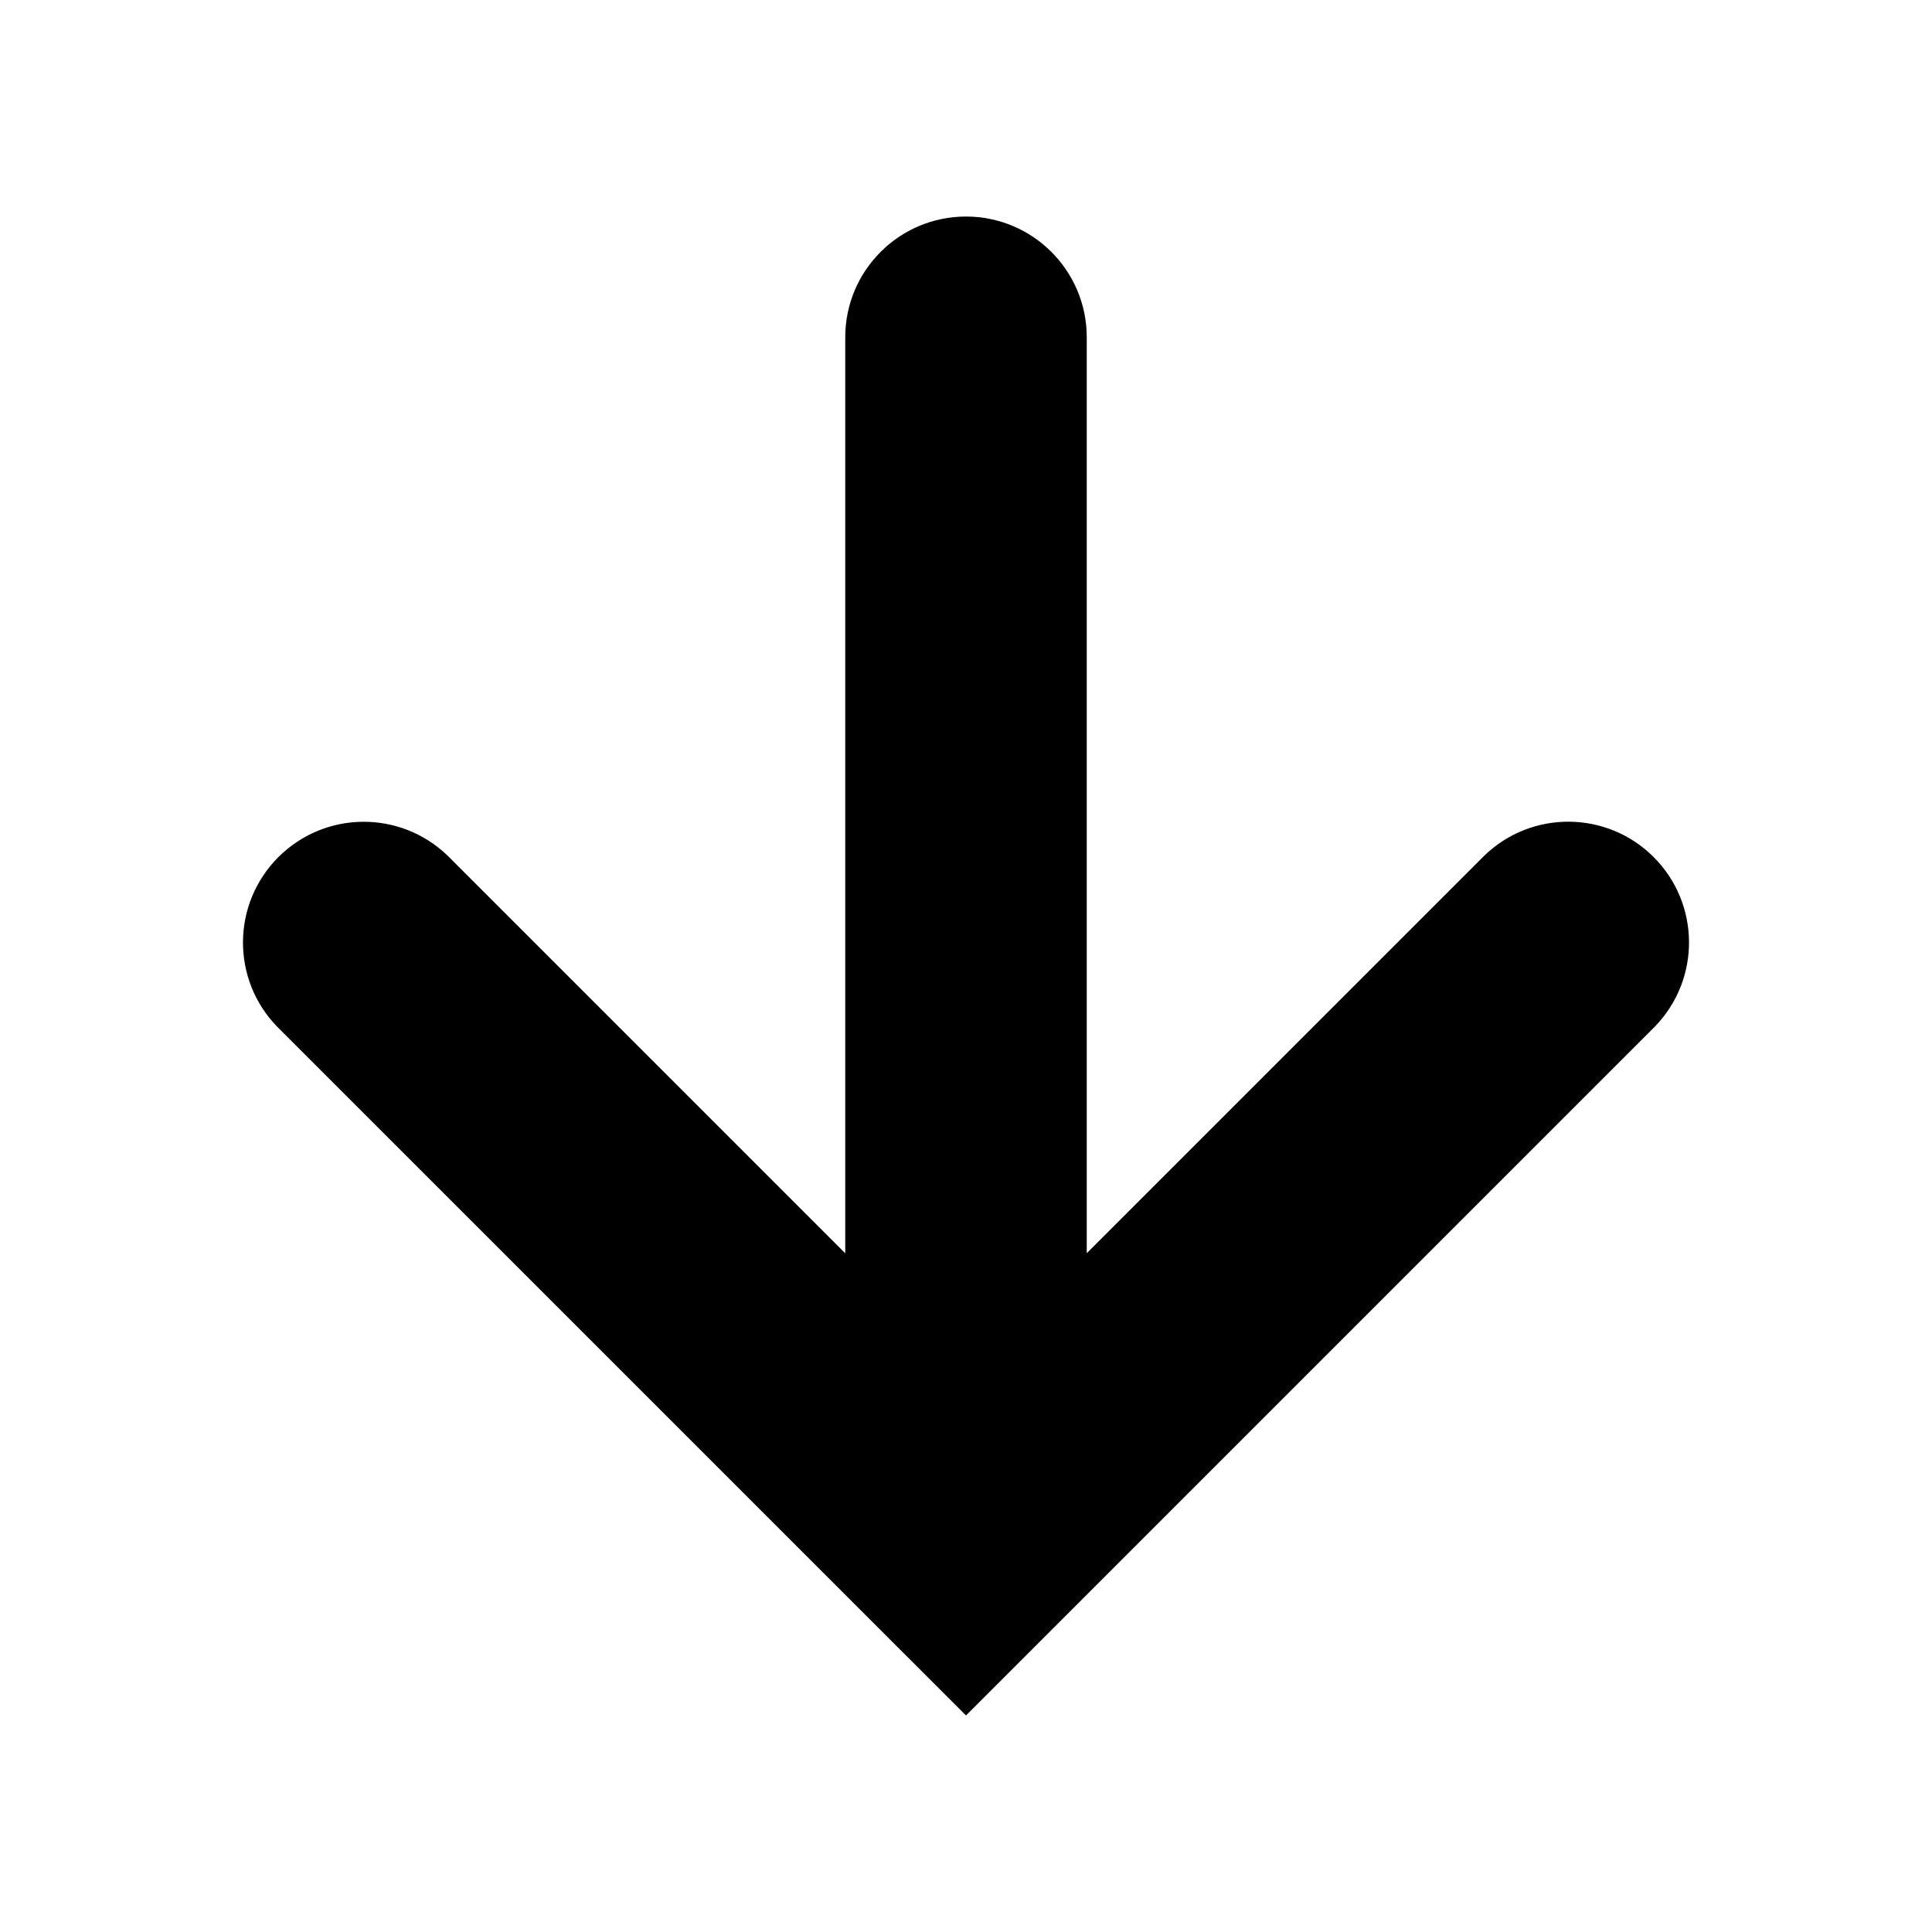
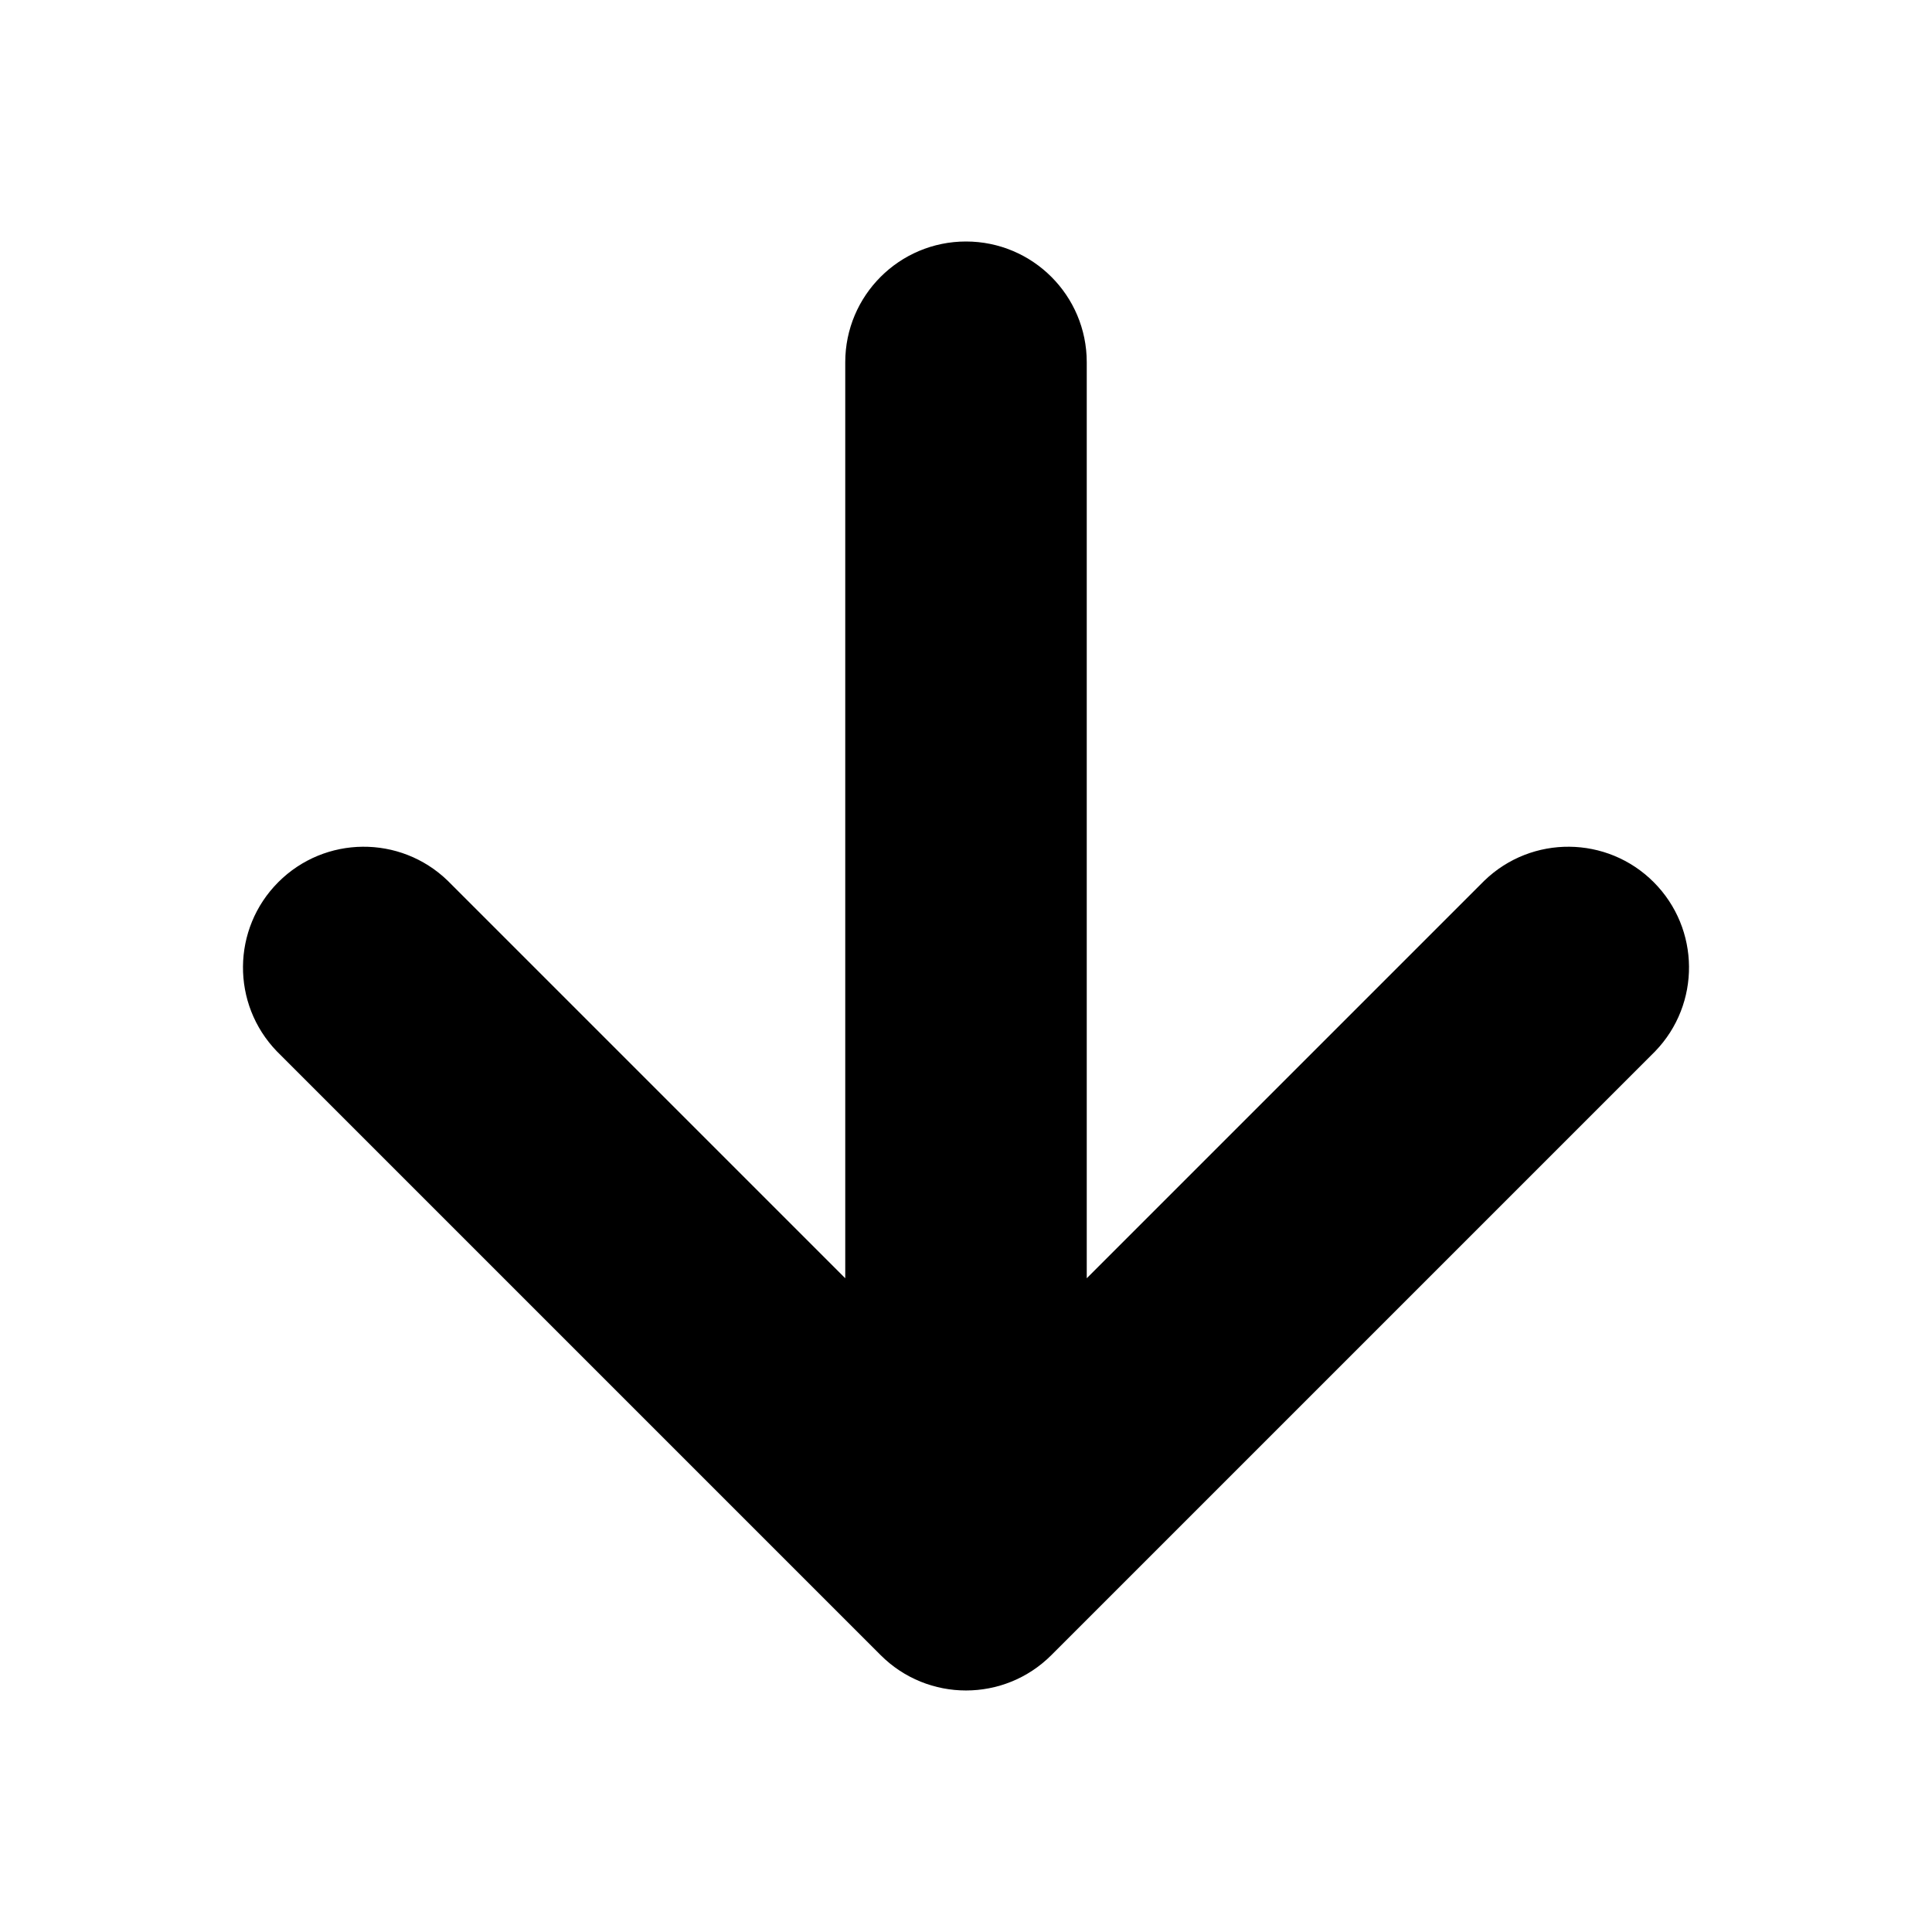
<svg xmlns="http://www.w3.org/2000/svg" viewBox="0 0 24 24">
-   <path d="M12 2.69a1.5 1.5 0 0 0-1.5 1.5v11.379l-4.94-4.94a1.5 1.5 0 0 0-2.12 2.122L12 21.31l8.56-8.56a1.5 1.5 0 0 0-2.12-2.122l-4.94 4.94V4.19a1.5 1.5 0 0 0-1.5-1.5z" />
+   <path d="M12 3a1.5 1.5 0 0 0-1.5 1.5v11.379l-4.94-4.94a1.5 1.5 0 0 0-2.12 2.122l7.5 7.5a1.5 1.5 0 0 0 2.12 0l7.5-7.5a1.5 1.5 0 0 0-2.12-2.122l-4.94 4.94V4.5A1.5 1.5 0 0 0 12 3z" clip-rule="evenodd" />
</svg>
